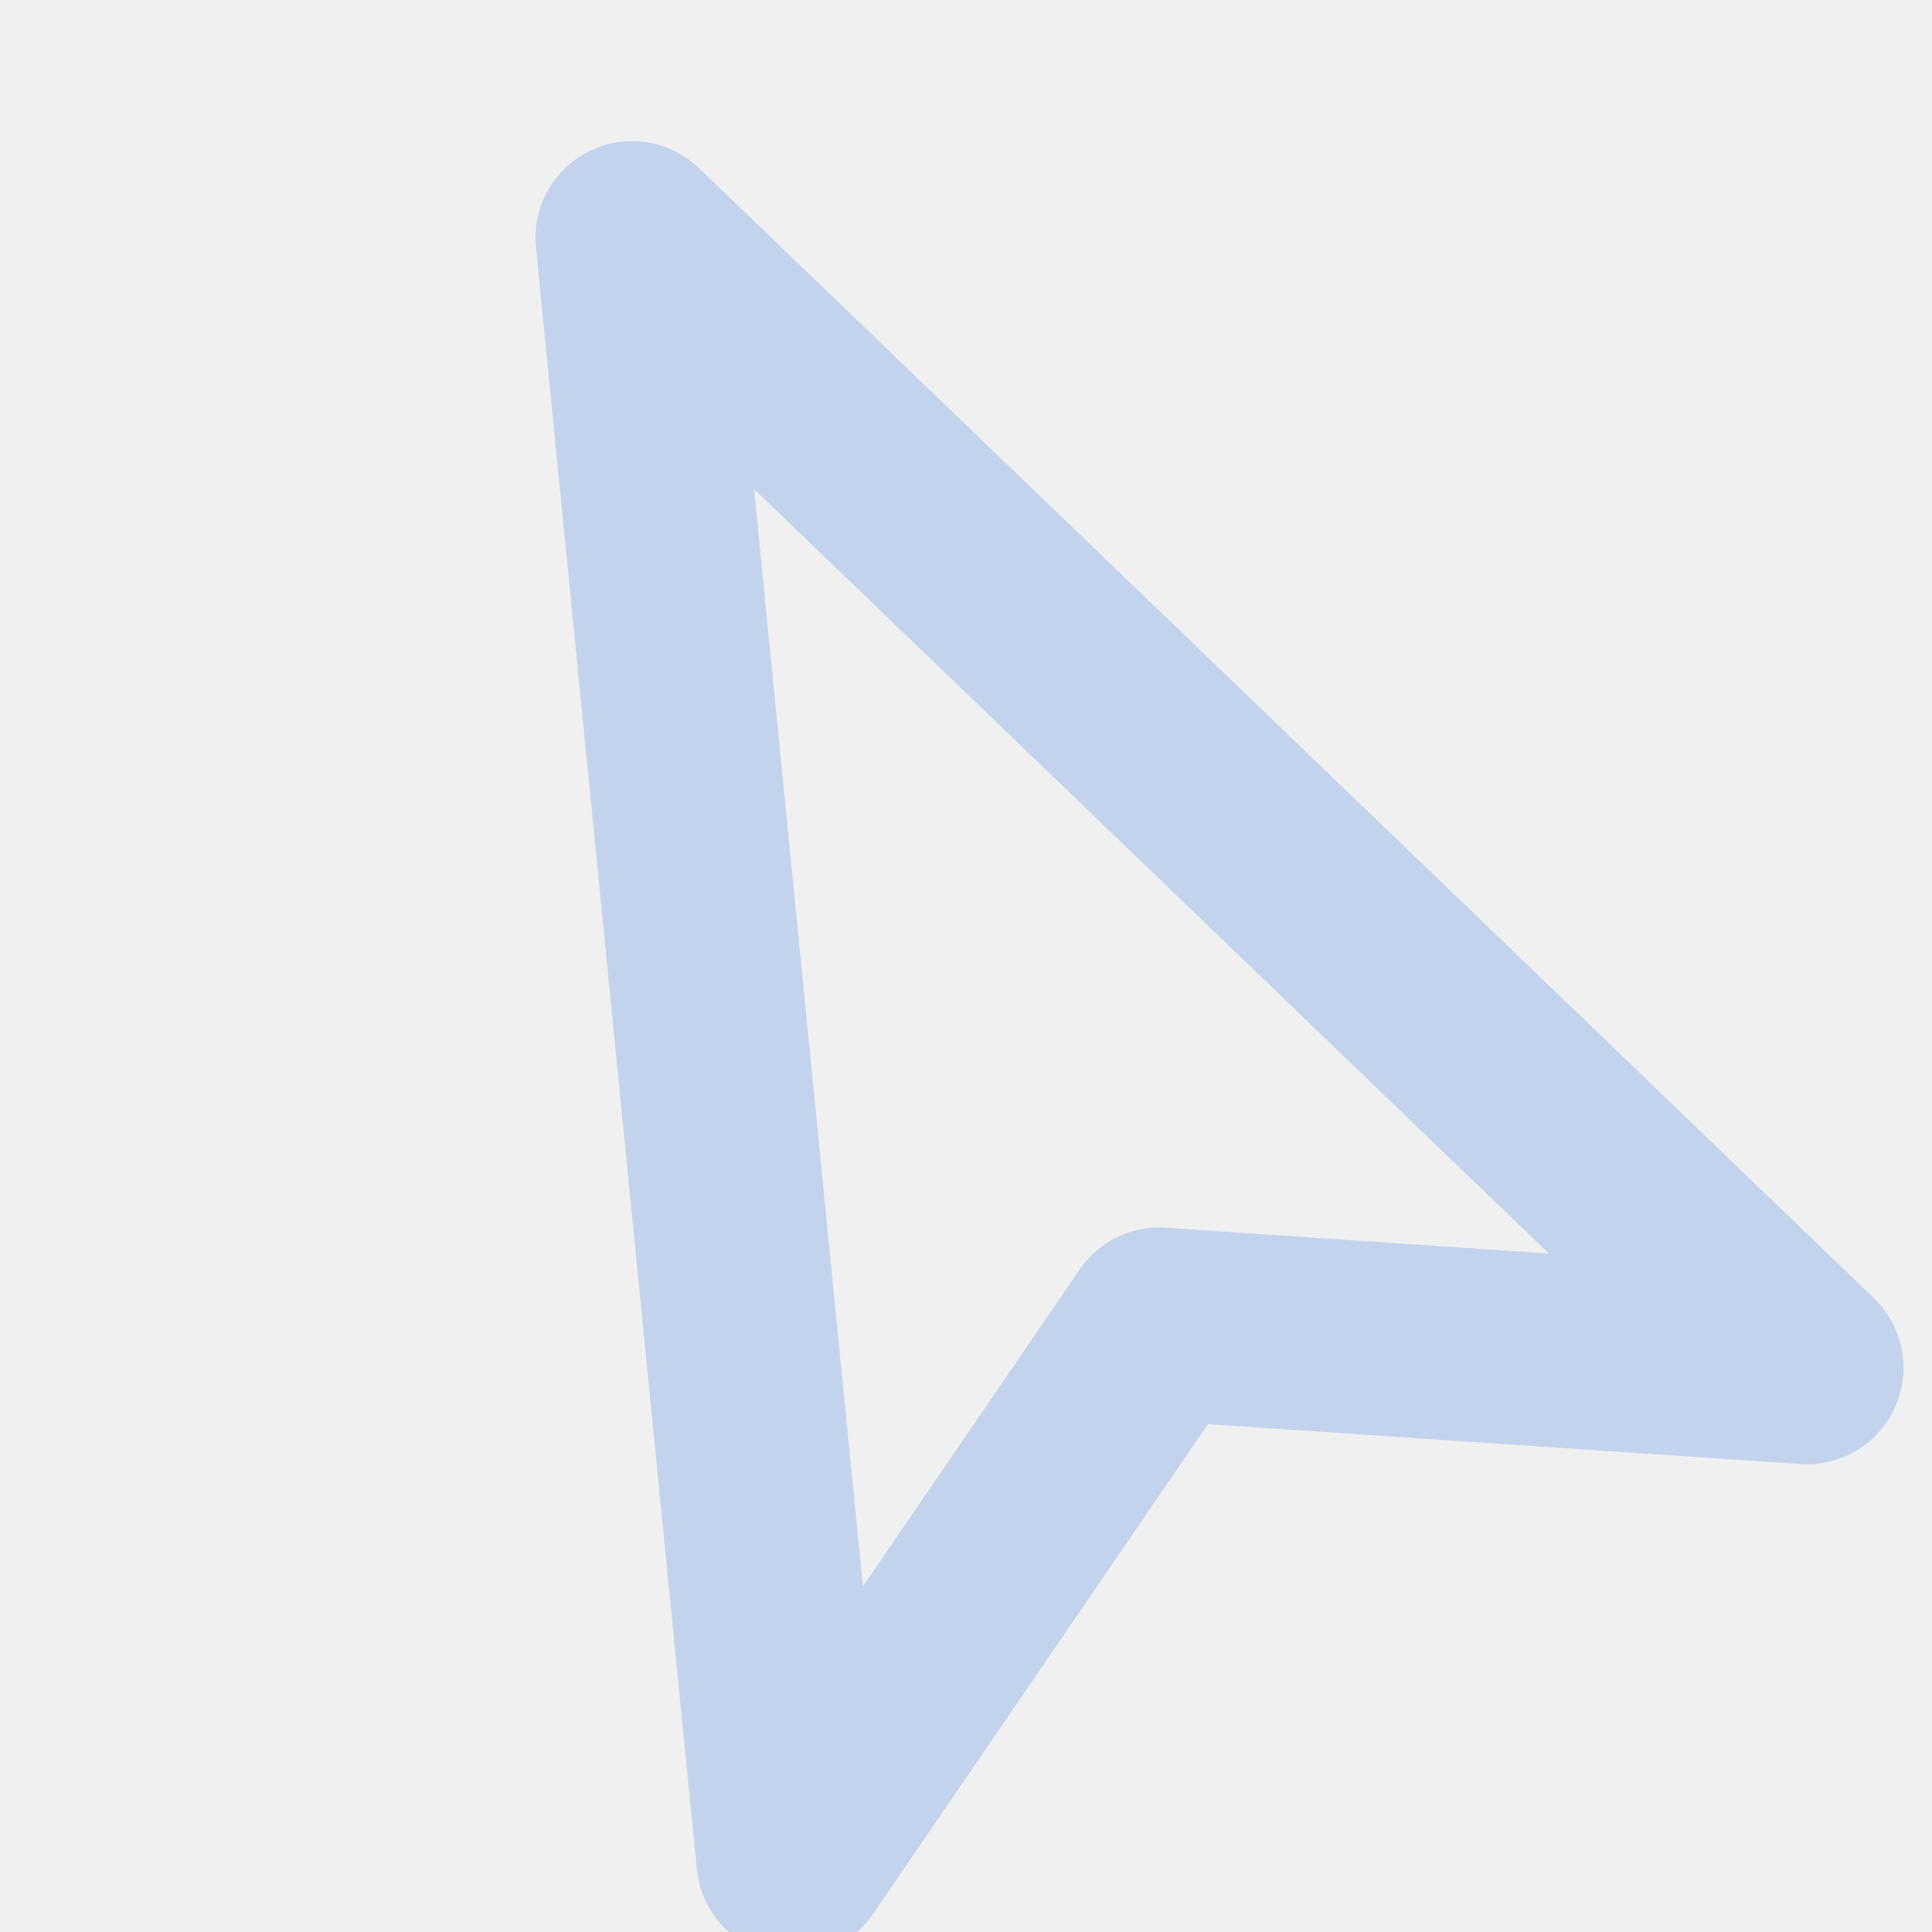
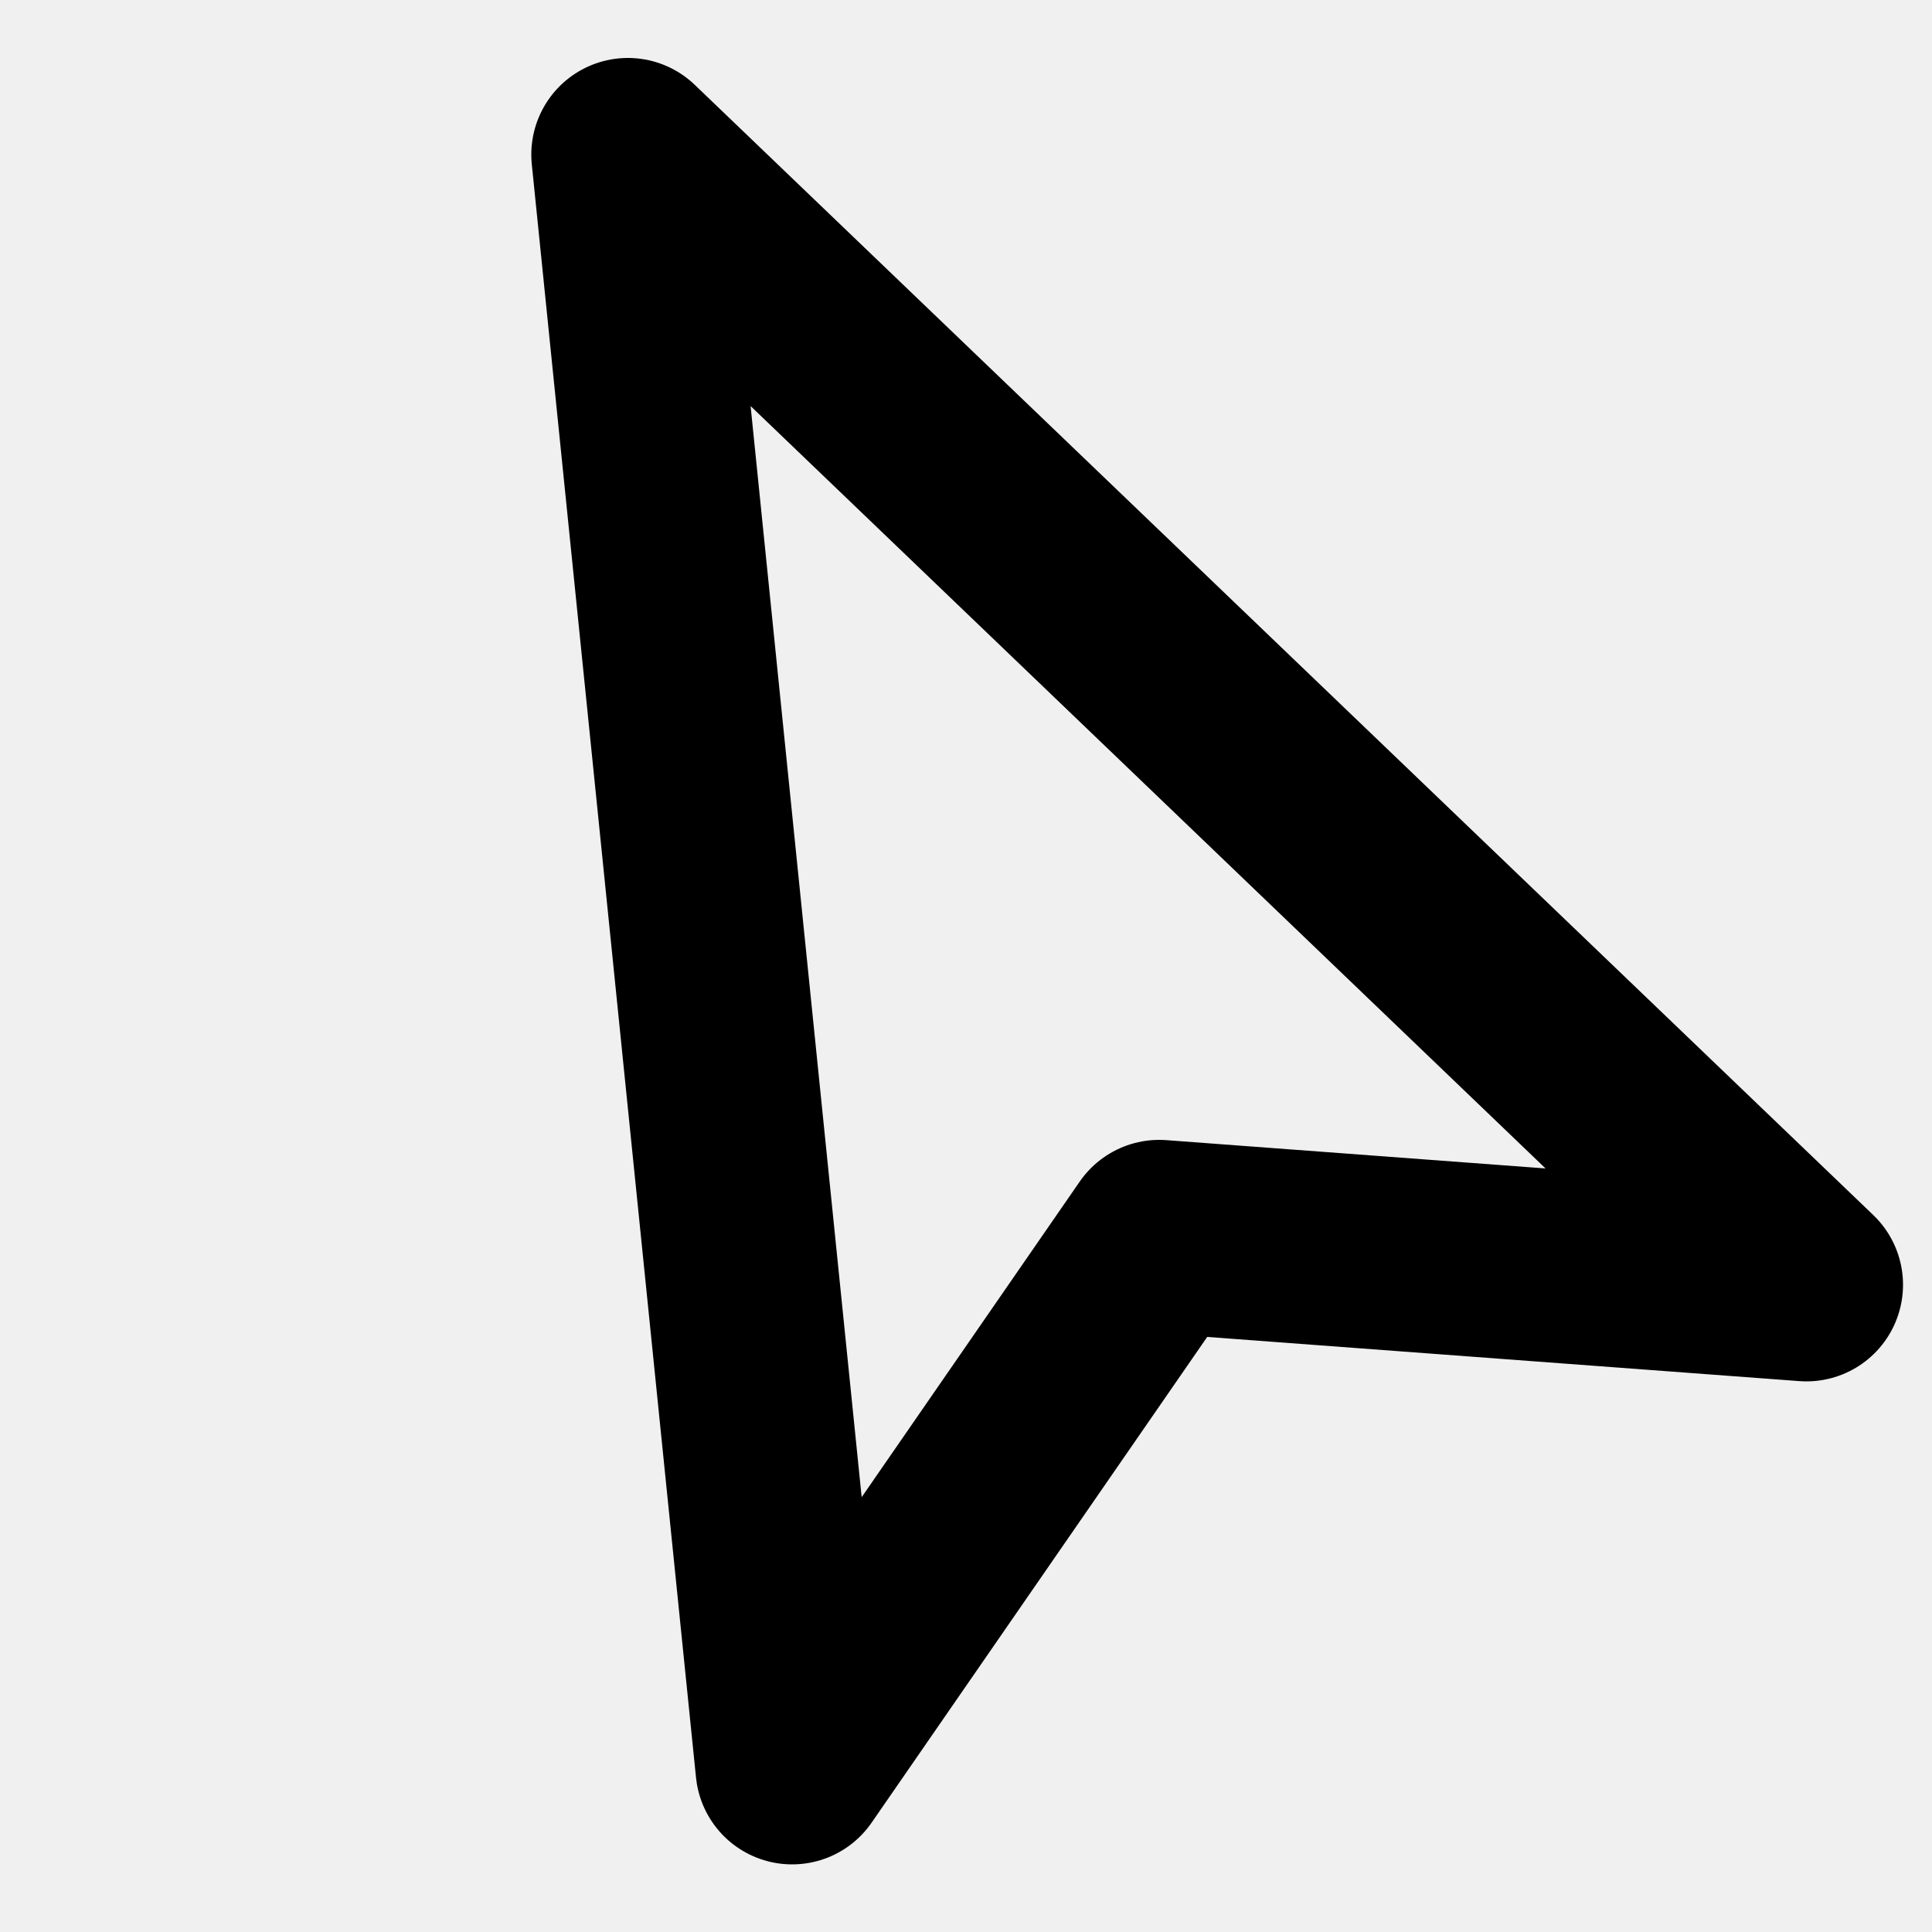
- <svg xmlns="http://www.w3.org/2000/svg" width="20" height="20" viewBox="0 0 20 20" fill="none">
-   <g clip-path="url(#clip0_1874_727)">
-     <path d="M6.543 2.461L18.705 14.158L12.001 13.707L8.209 19.253L6.543 2.461Z" stroke="#C4D3ED" stroke-width="2" stroke-linecap="round" stroke-linejoin="round" />
-   </g>
-   <defs>
-     <clipPath id="clip0_1874_727">
-       <rect width="20" height="20" fill="white" />
-     </clipPath>
-   </defs>
+ <svg xmlns="http://www.w3.org/2000/svg" version="1.1" id="Layer_1" x="0px" y="0px" viewBox="0 0 20 20" style="enable-background:new 0 0 20 20;" xml:space="preserve">
+   <style type="text/css">
+ 	.st0{fill:none;stroke:currentColor;stroke-width:2;stroke-linecap:round;stroke-linejoin:round;}
+ </style>
+   <path class="st0" d="M6.5,1.6l12.2,11.7L12,12.8l-3.8,5.5L6.5,1.6z" />
</svg>
